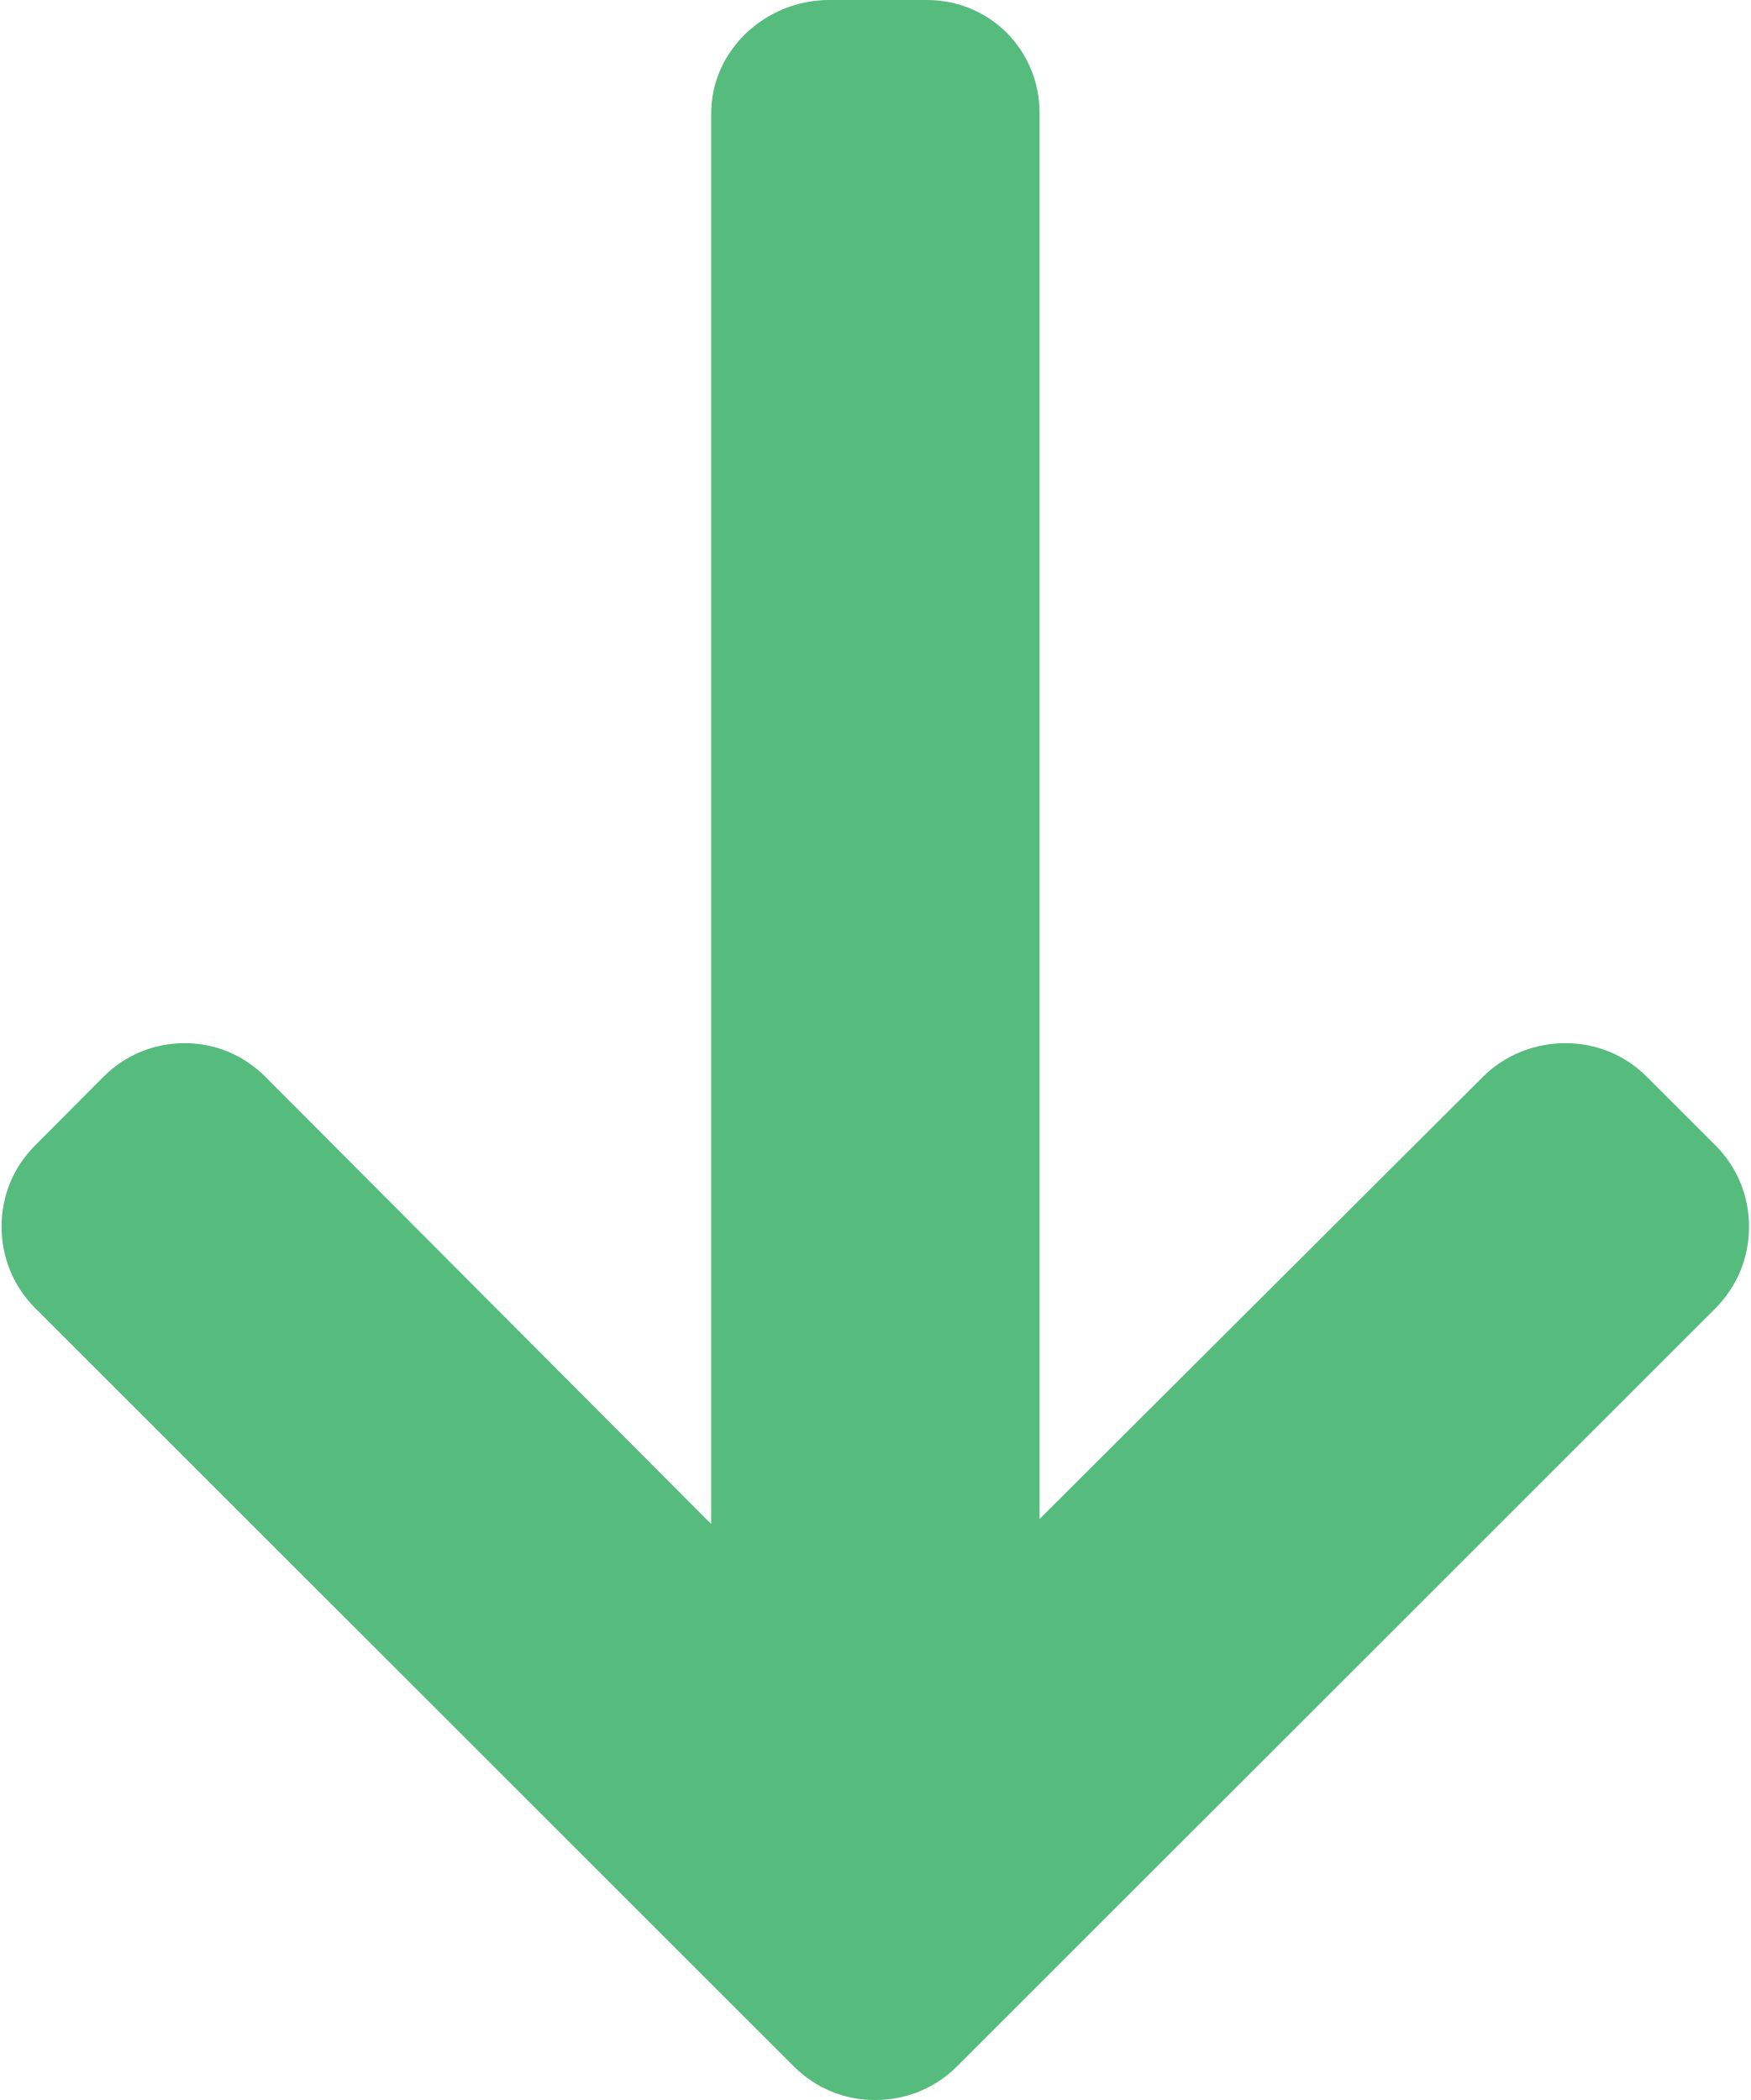
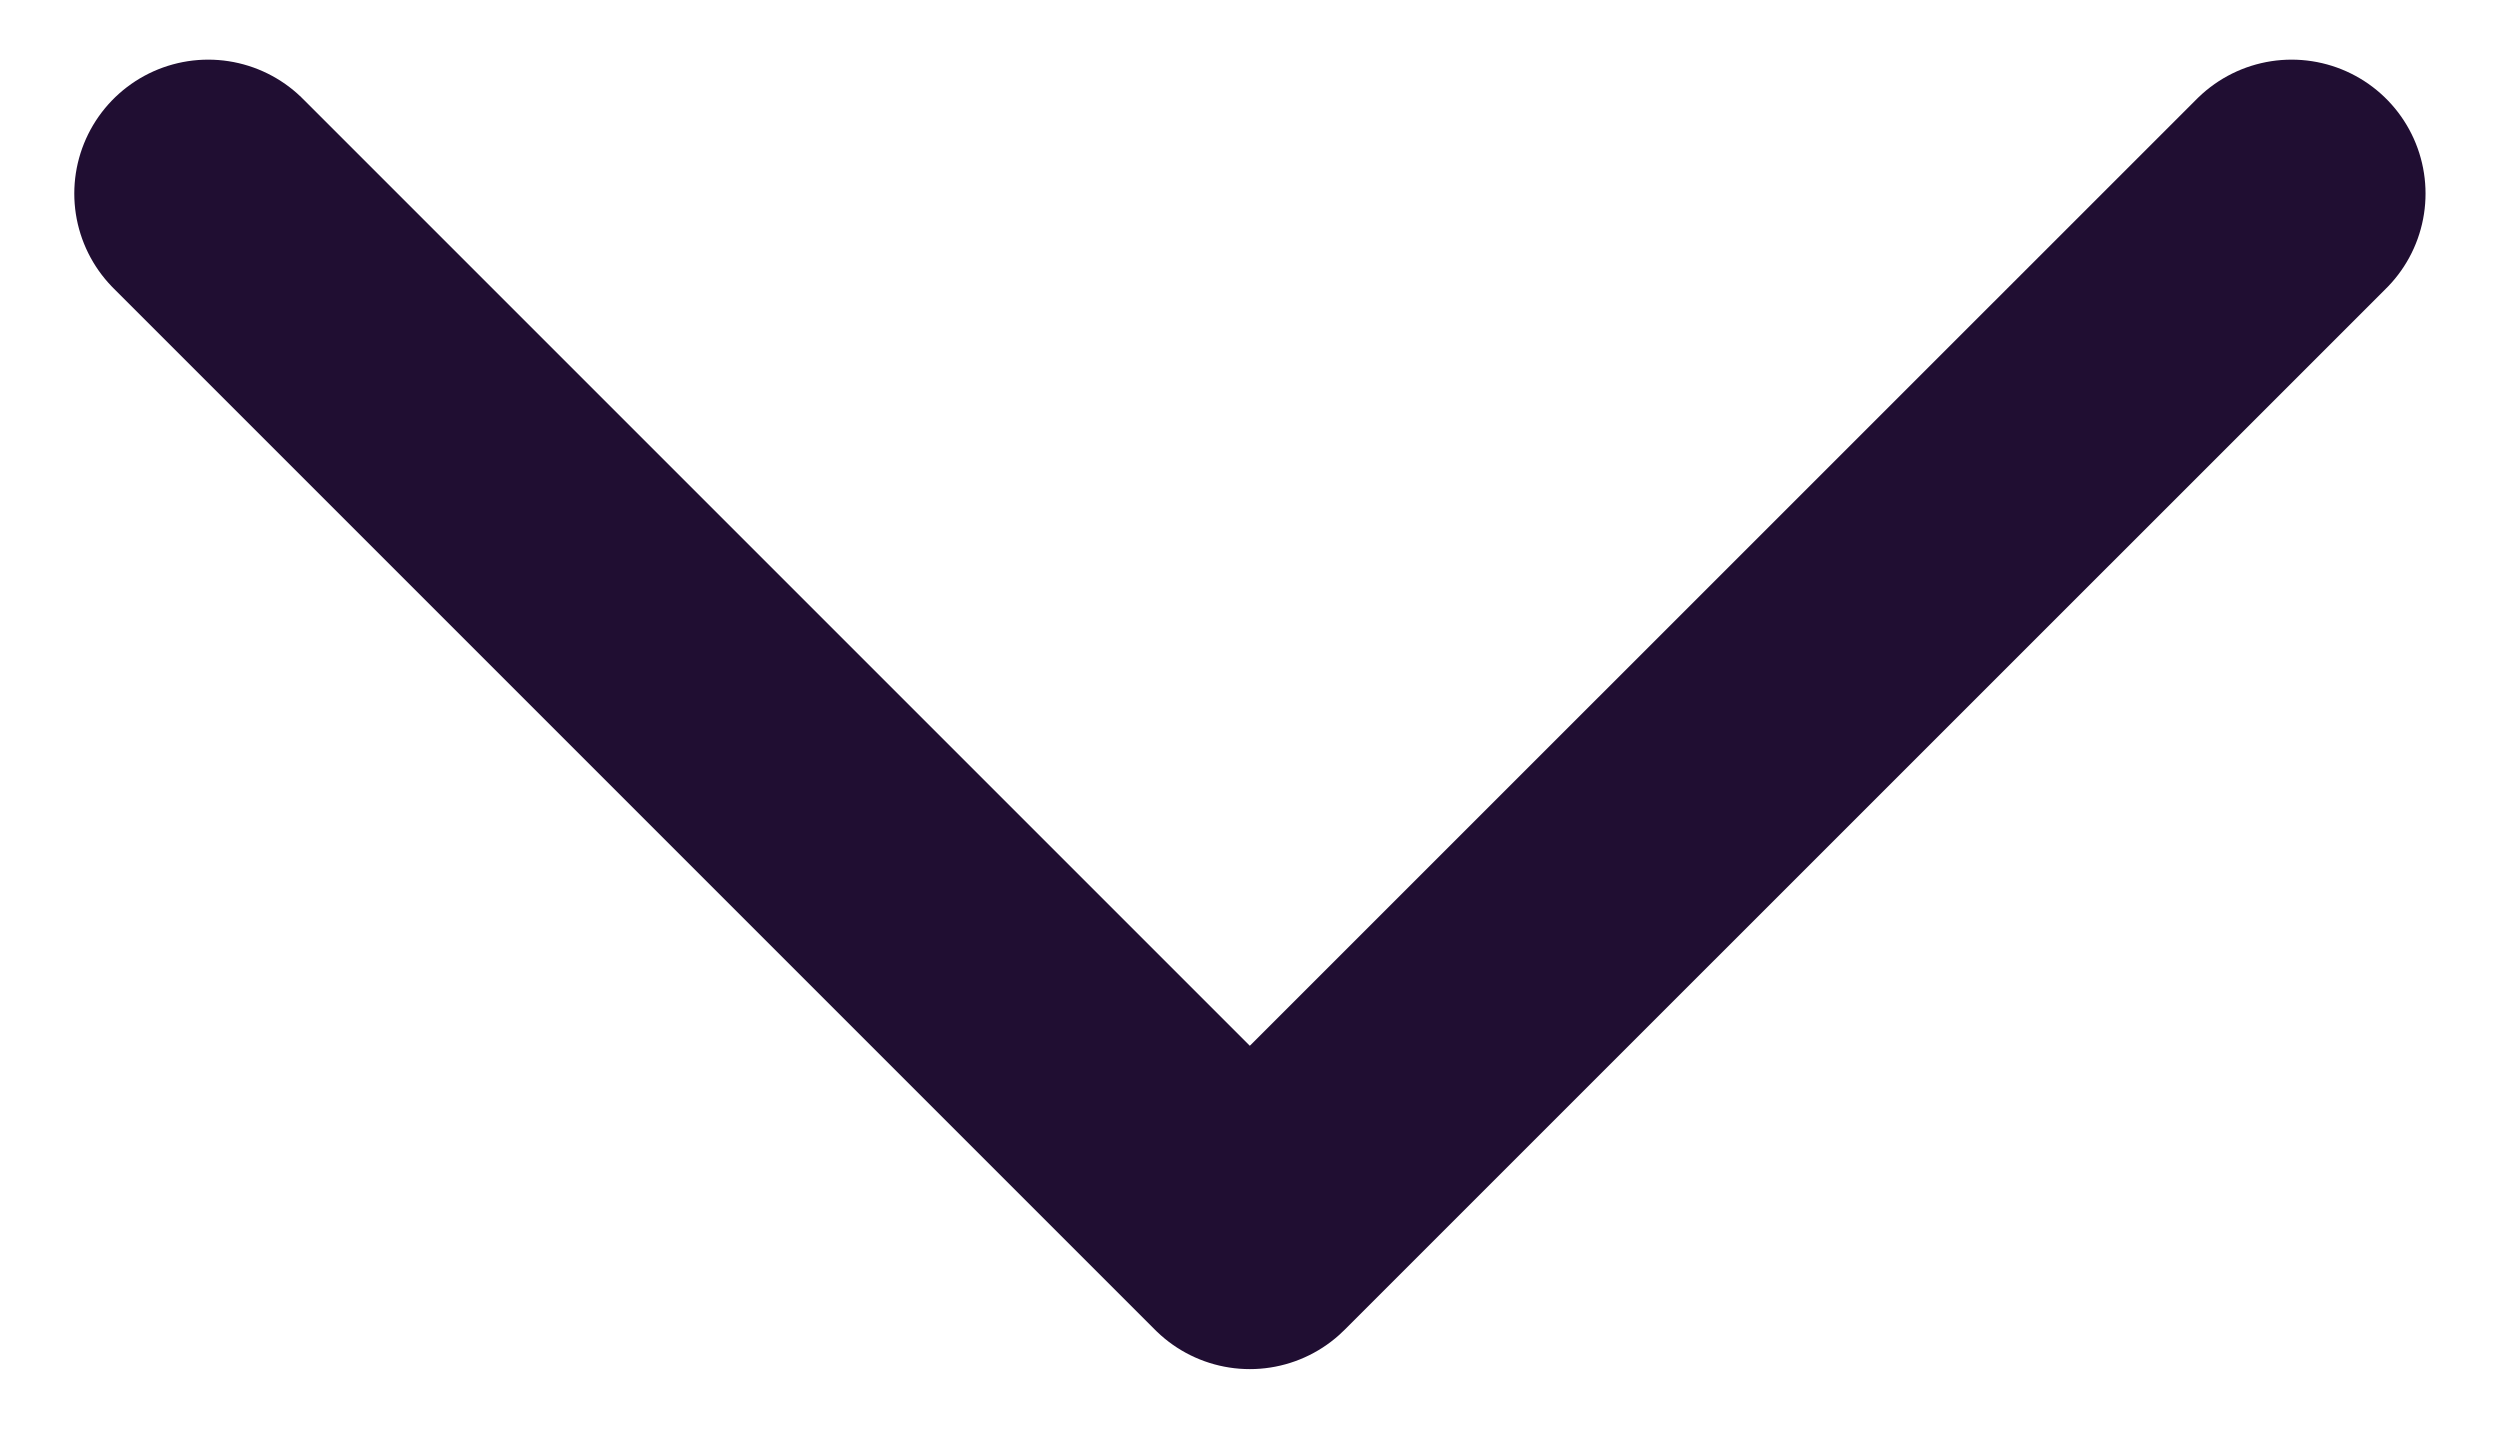
- <svg xmlns="http://www.w3.org/2000/svg" width="10" height="12" viewBox="0 0 10 12" fill="none">
-   <path d="M5.467 11.808L9.801 7.475C9.924 7.351 9.992 7.186 9.992 7.01C9.992 6.834 9.924 6.669 9.801 6.546L9.407 6.152C9.284 6.029 9.119 5.961 8.943 5.961C8.767 5.961 8.596 6.029 8.473 6.152L5.939 8.68L5.939 0.648C5.939 0.286 5.656 -1.89561e-07 5.293 -2.05395e-07L4.737 -2.29715e-07C4.375 -2.45549e-07 4.063 0.286 4.063 0.648L4.063 8.709L1.515 6.152C1.391 6.029 1.23 5.961 1.055 5.961C0.879 5.961 0.716 6.029 0.592 6.152L0.2 6.546C0.076 6.67 0.009 6.834 0.009 7.01C0.009 7.186 0.077 7.351 0.201 7.475L4.535 11.808C4.659 11.932 4.824 12.001 5.001 12C5.177 12 5.343 11.932 5.467 11.808Z" fill="#55BC7E" />
+ <svg xmlns="http://www.w3.org/2000/svg" width="14" height="8" viewBox="0 0 14 8" fill="none">
+   <path d="M12.833 1.084L6.999 6.917L1.166 1.084" stroke="#200E32" stroke-width="1.5" stroke-linecap="round" stroke-linejoin="round" />
</svg>
